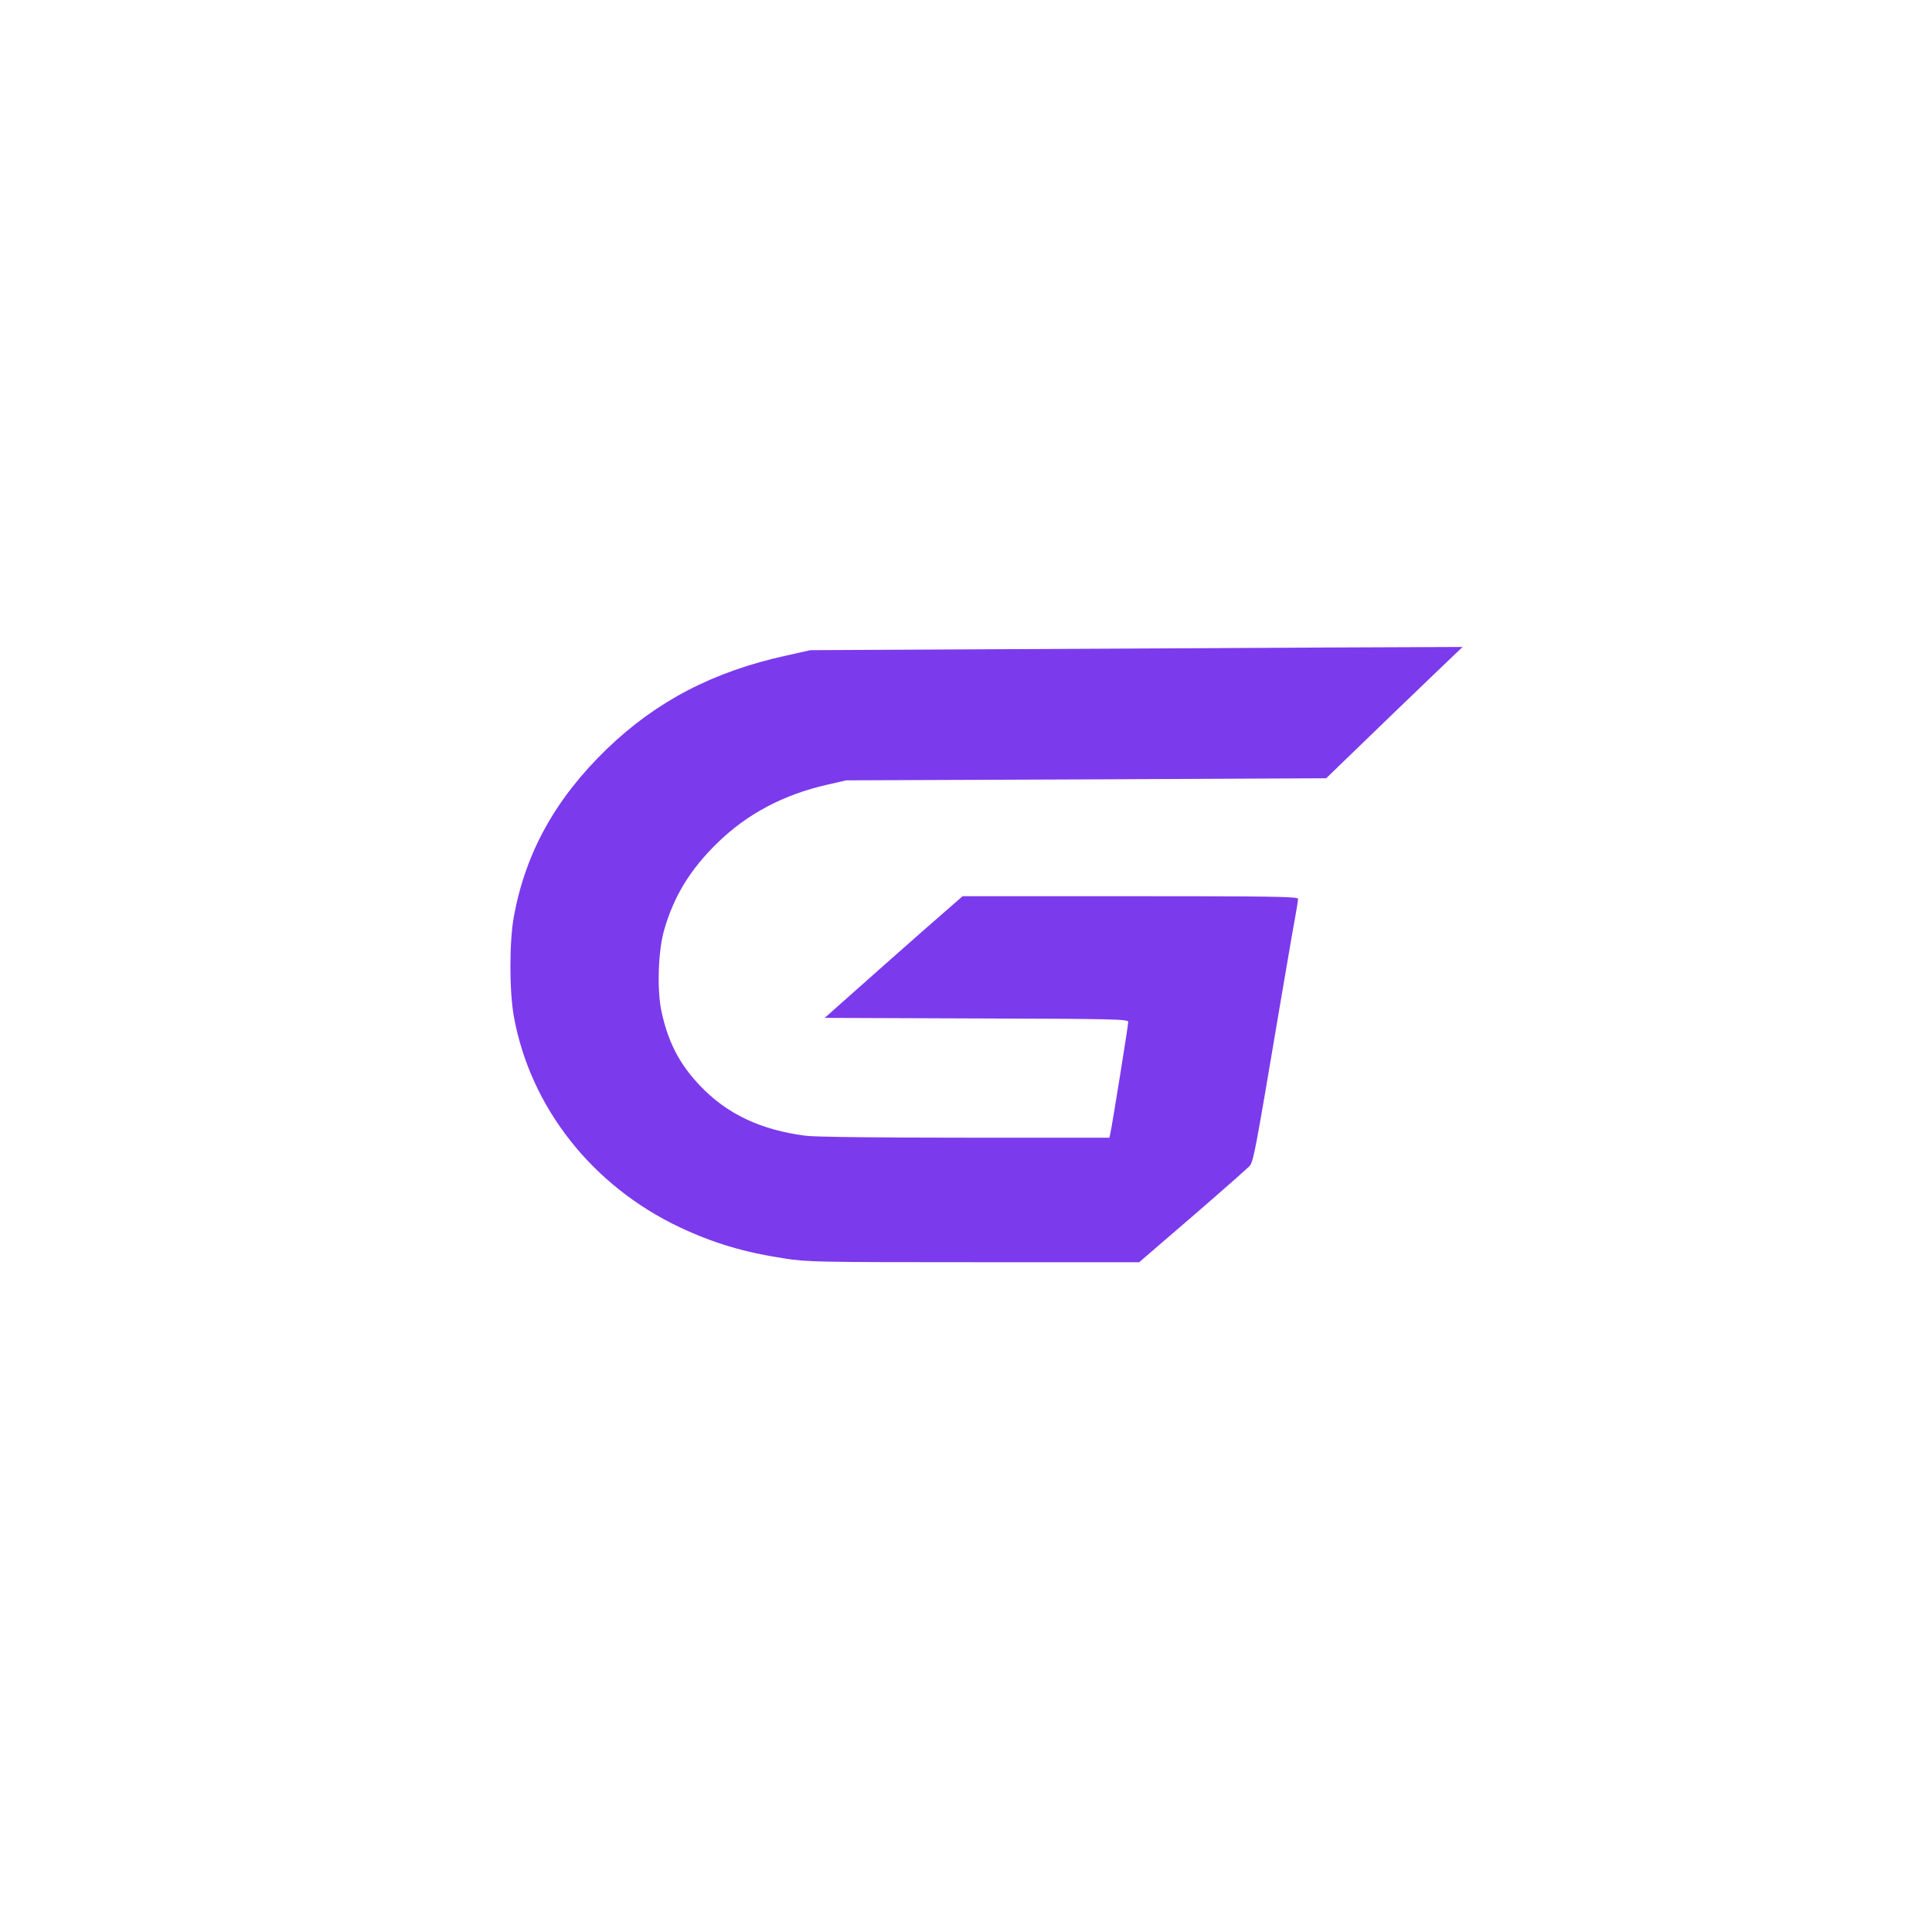
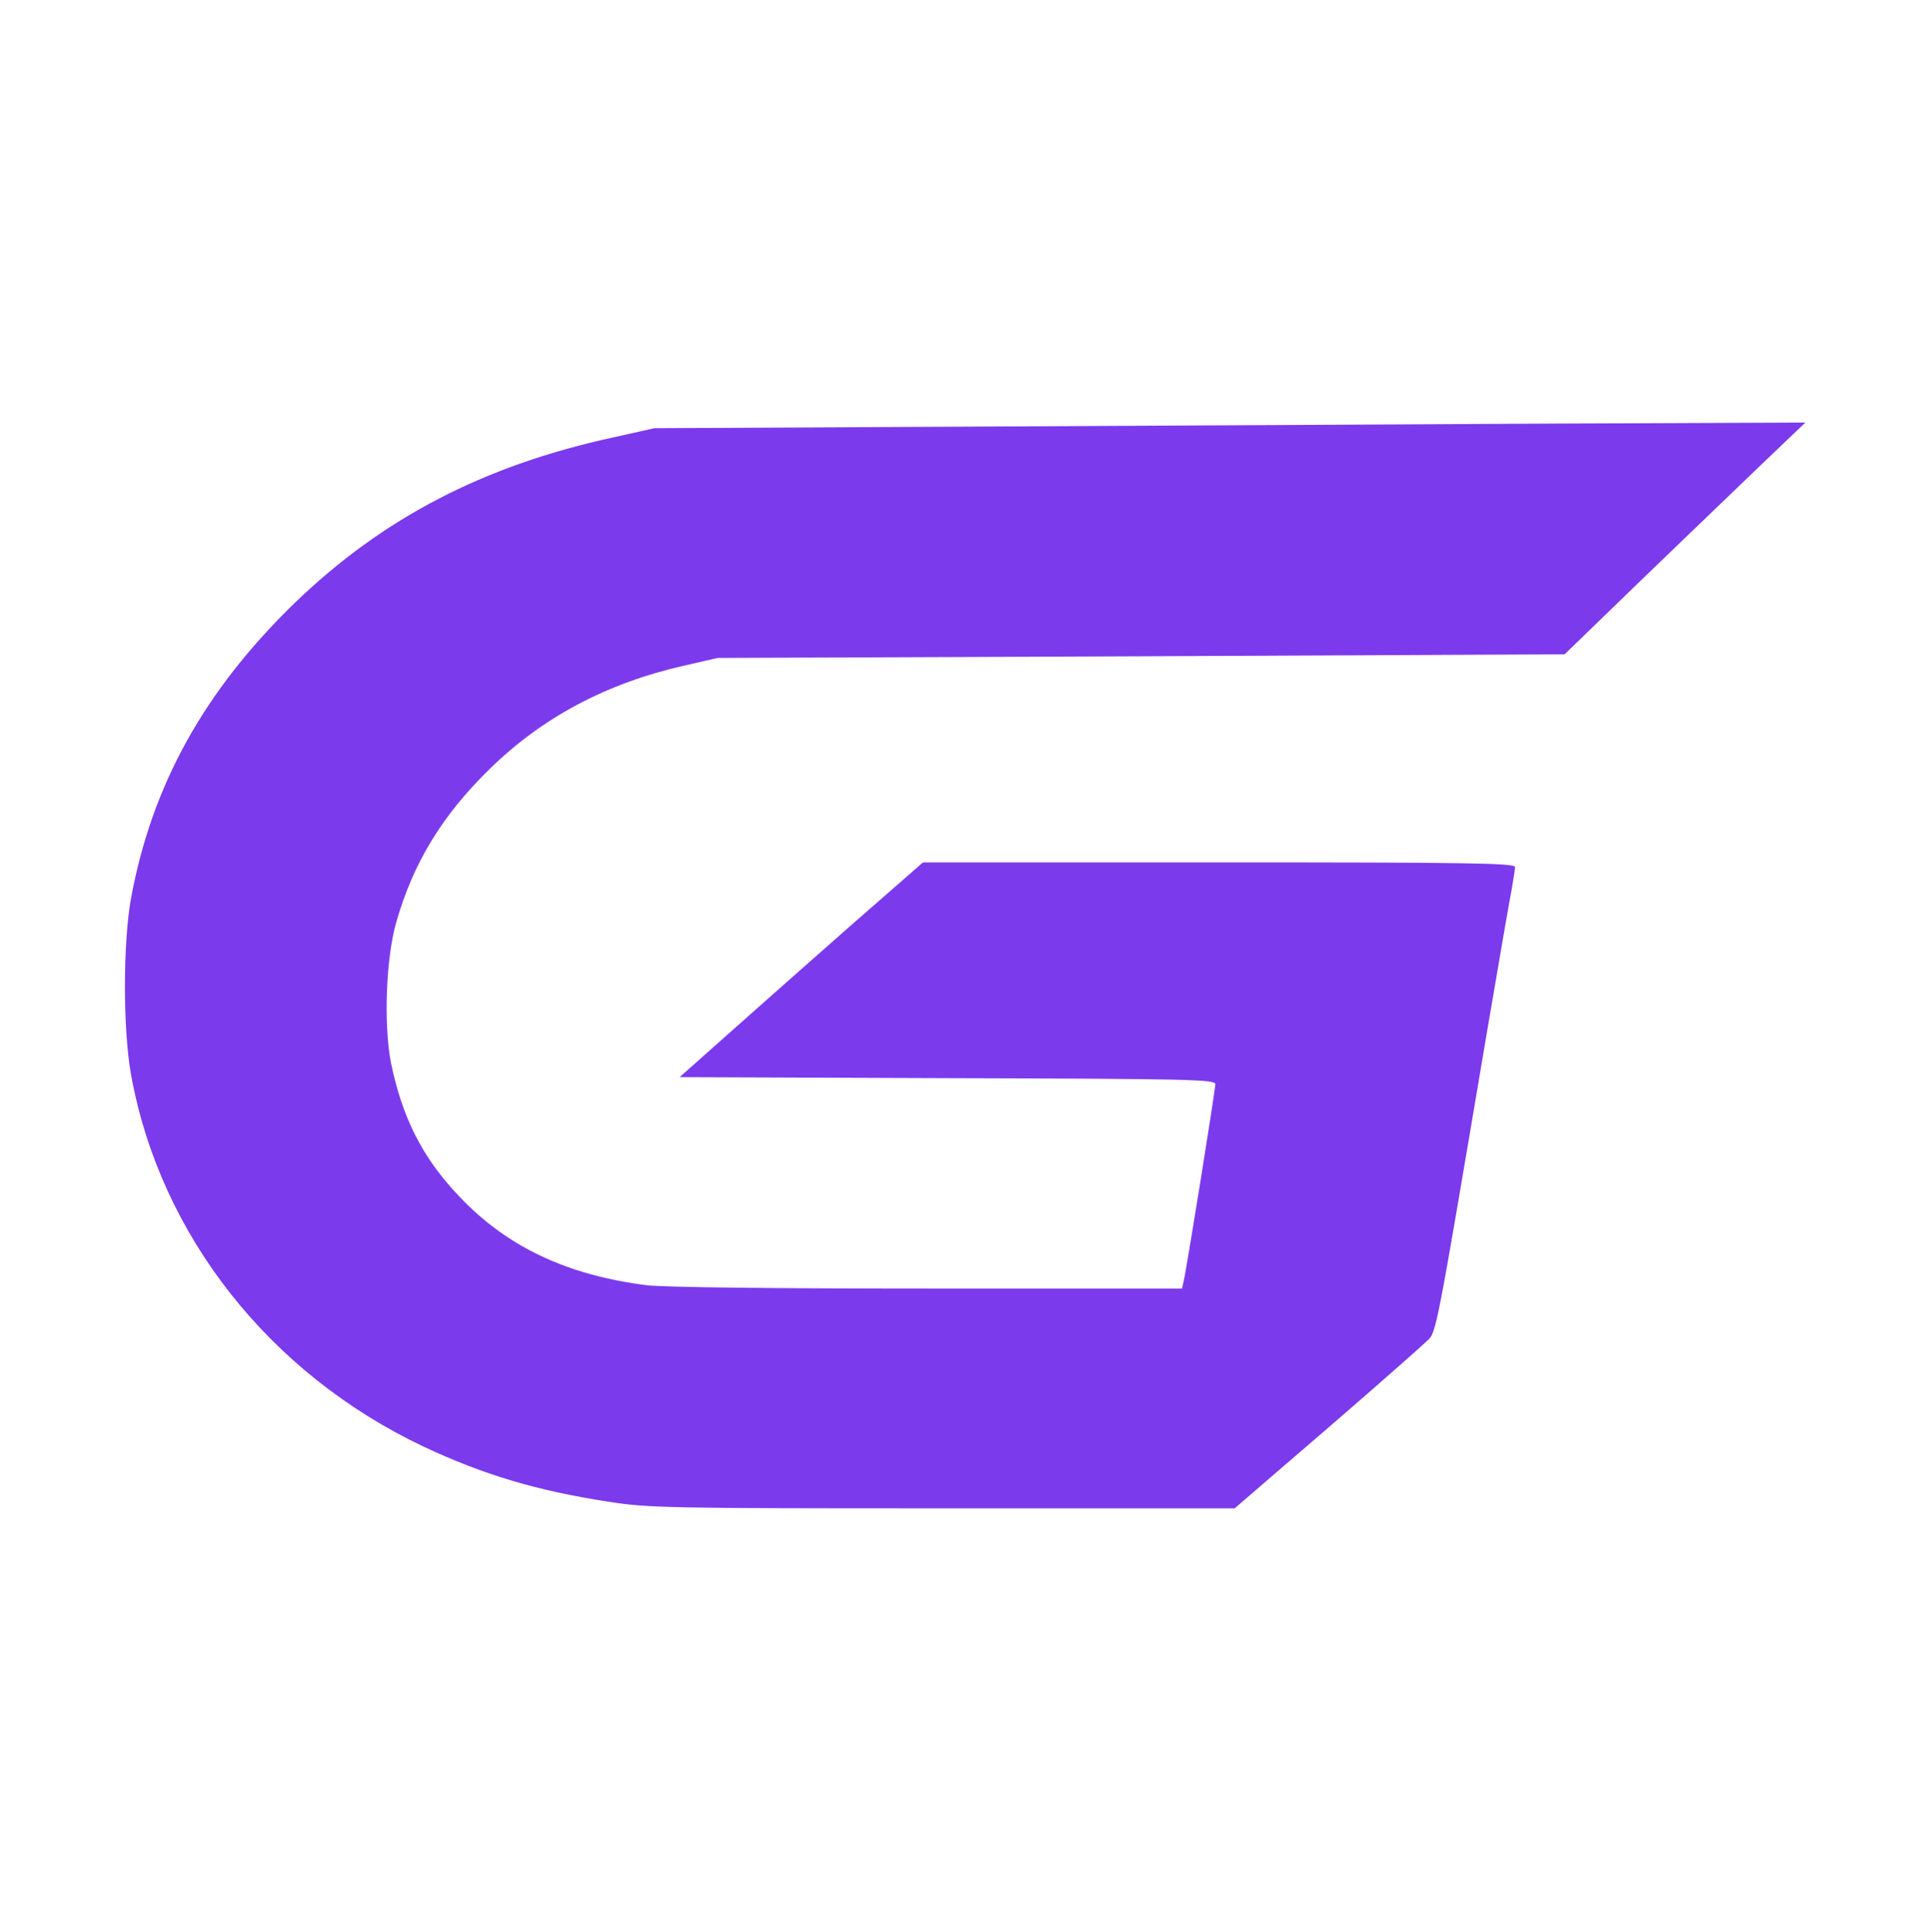
- <svg xmlns="http://www.w3.org/2000/svg" version="1.0" width="1024pt" height="1024pt" viewBox="0 0 1024 1024" preserveAspectRatio="xMidYMid meet">
+ <svg xmlns="http://www.w3.org/2000/svg" version="1.0" viewBox="233 216 580 580" preserveAspectRatio="xMidYMid meet">
  <g transform="translate(0,1024) scale(0.1,-0.1)" fill="#7C3AED" stroke="none">
    <path d="M5290 6799 l-995 -5 -125 -28 c-389 -85 -690 -242 -953 -495 -272 -263 -430 -547 -493 -886 -25 -134 -25 -400 0 -535 88 -481 416 -896 879 -1115 179 -84 339 -132 554 -165 120 -19 182 -20 1004 -20 l877 0 153 132 c157 134 386 334 426 372 27 25 26 22 177 916 36 212 70 409 76 439 5 29 10 60 10 67 0 12 -145 14 -889 14 l-889 0 -214 -187 c-118 -104 -282 -249 -365 -323 l-152 -135 805 -3 c728 -2 804 -4 804 -18 0 -17 -86 -554 -95 -591 l-5 -23 -763 0 c-459 0 -795 4 -844 10 -239 30 -420 115 -563 266 -111 116 -172 237 -206 403 -22 114 -15 314 16 421 51 179 138 321 280 460 158 155 351 258 585 311 l100 23 1272 5 1272 6 93 90 c177 172 364 351 496 478 l134 128 -734 -3 c-403 -2 -1181 -6 -1728 -9z" />
  </g>
</svg>
